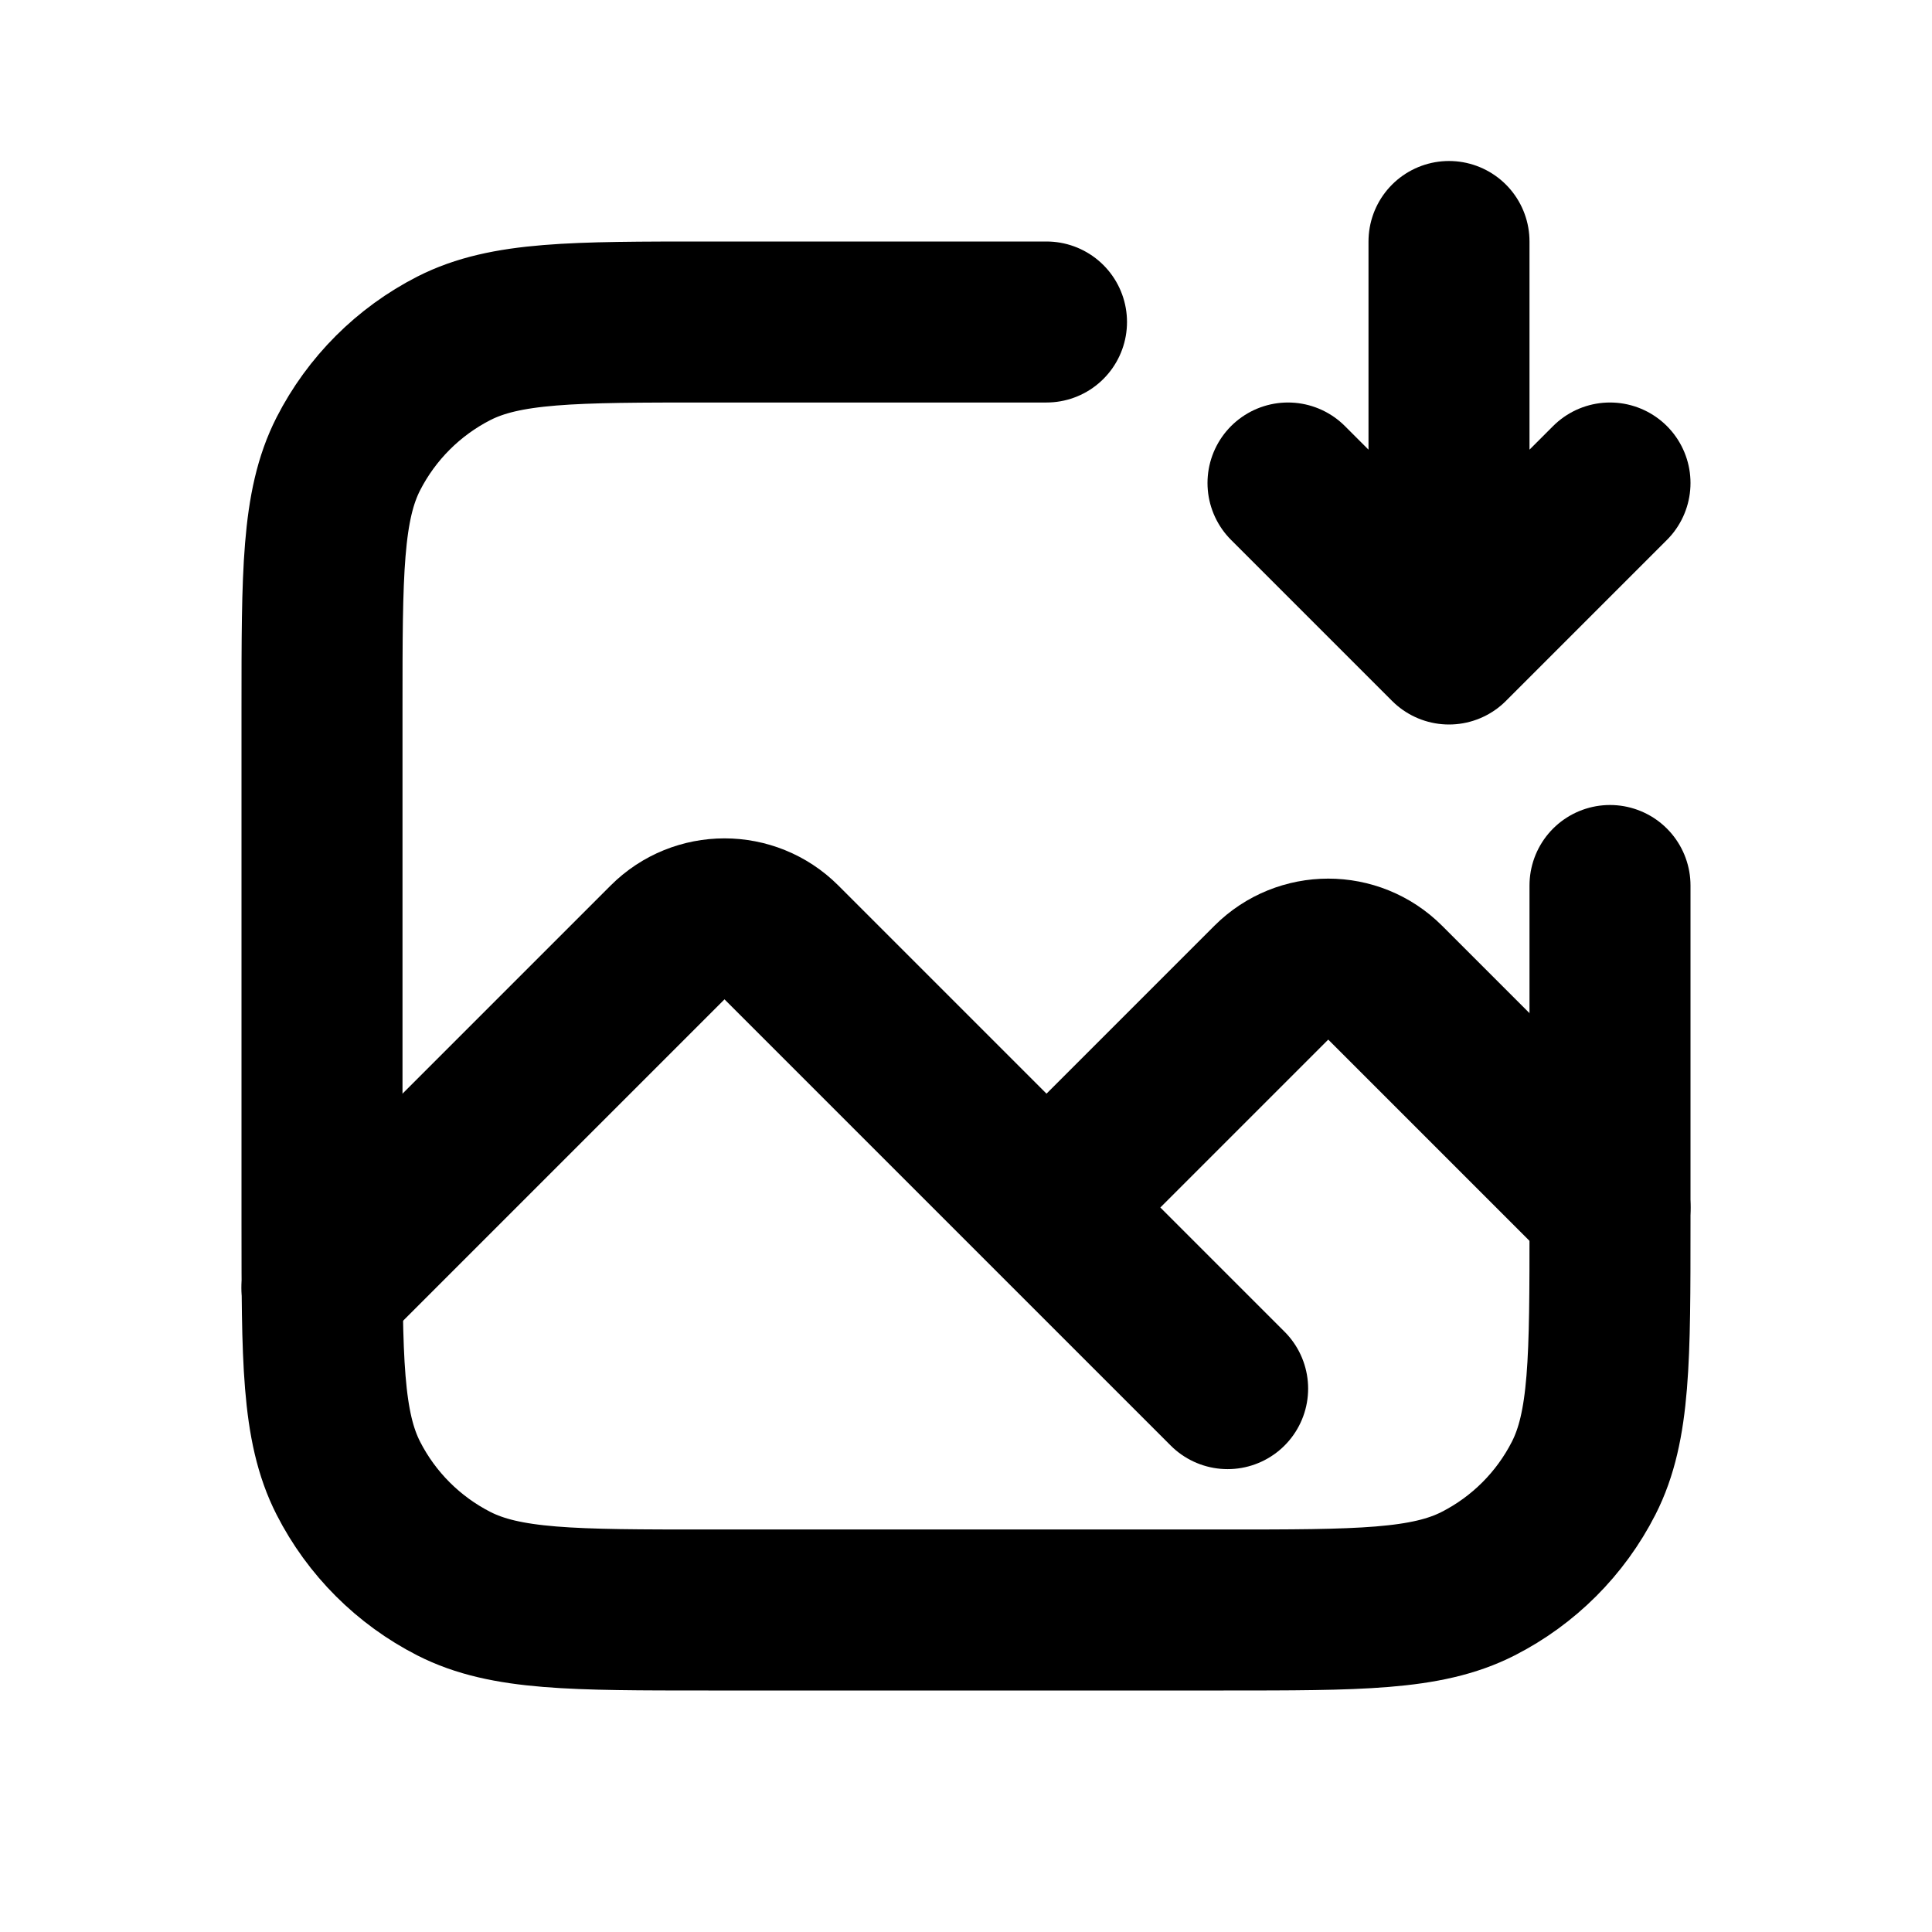
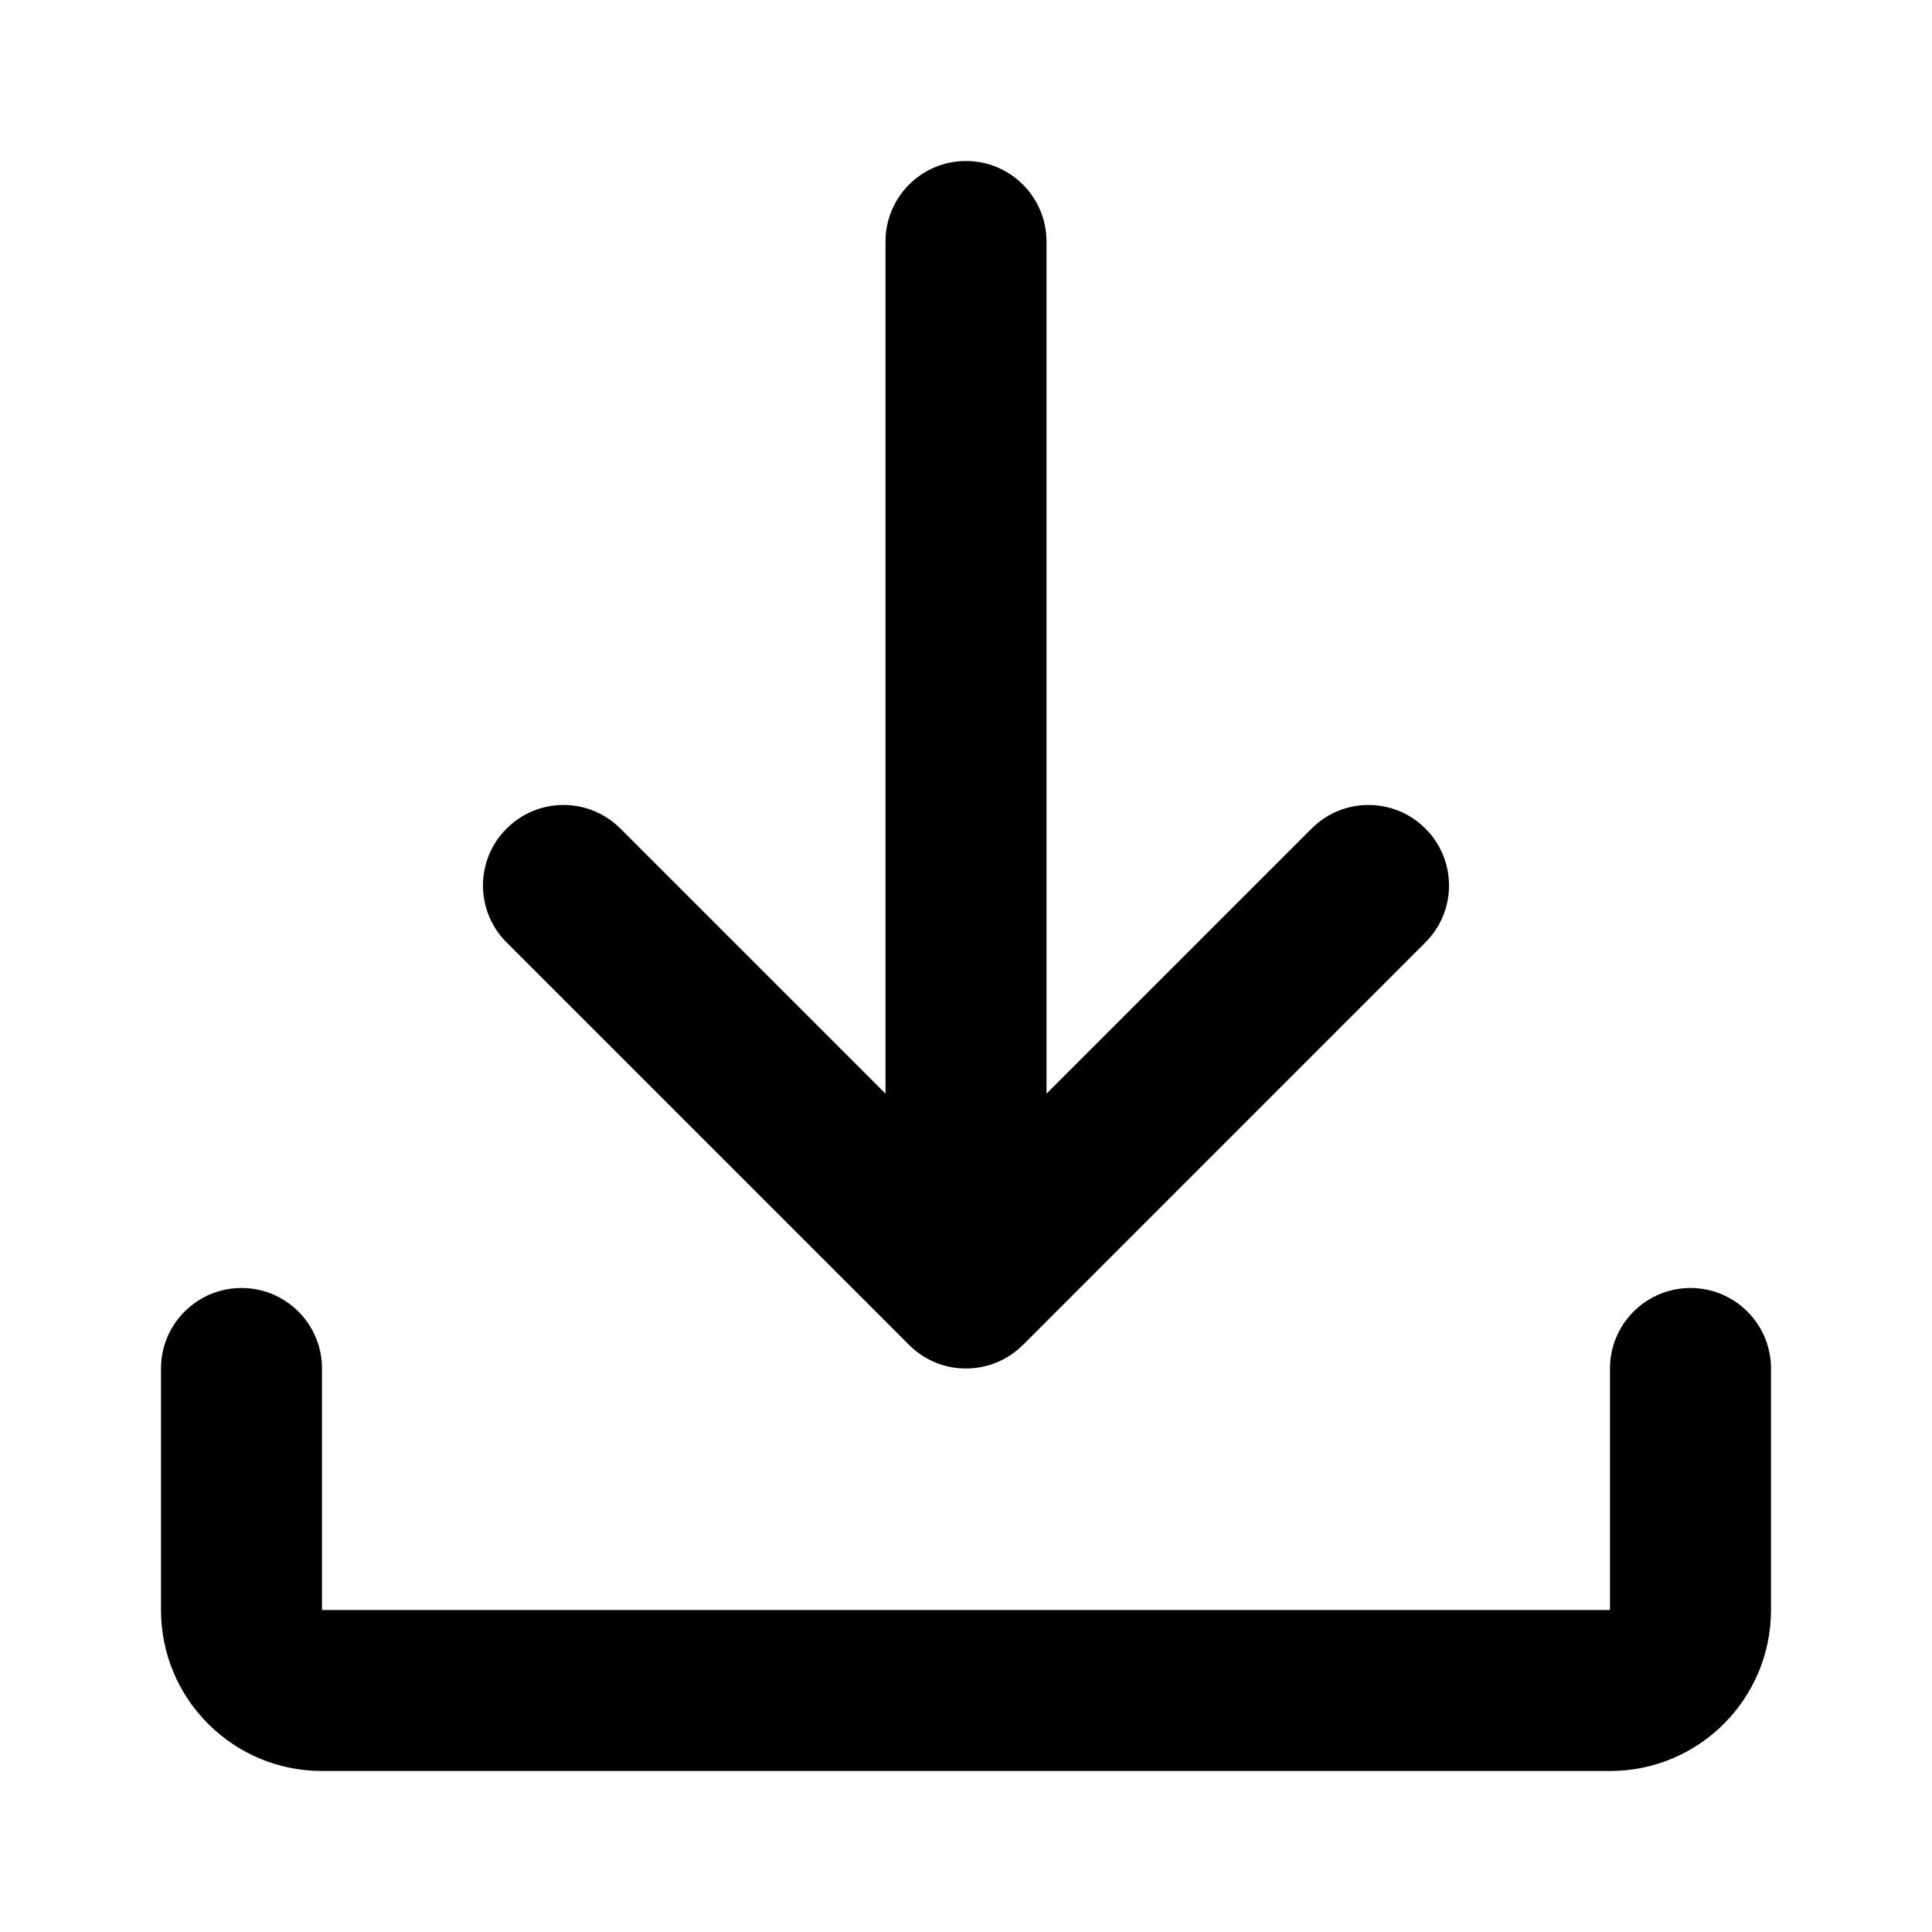
<svg xmlns="http://www.w3.org/2000/svg" width="800px" height="800px" viewBox="0 0 24 24" fill="none">
-   <path d="M13 4H8.8C7.12 4 6.28 4 5.638 4.327C5.074 4.615 4.615 5.074 4.327 5.638C4 6.28 4 7.12 4 8.8V15.2C4 16.88 4 17.72 4.327 18.362C4.615 18.927 5.074 19.385 5.638 19.673C6.28 20 7.12 20 8.8 20H15.2C16.88 20 17.72 20 18.362 19.673C18.927 19.385 19.385 18.927 19.673 18.362C20 17.72 20 16.88 20 15.2V11" stroke-width="2" stroke-linecap="round" stroke-linejoin="round" stroke="currentColor" />
-   <path d="M4 16L8.293 11.707C8.683 11.317 9.317 11.317 9.707 11.707L13 15M13 15L15.793 12.207C16.183 11.817 16.817 11.817 17.207 12.207L20 15M13 15L15.25 17.25" stroke-width="2" stroke-linecap="round" stroke-linejoin="round" stroke="currentColor" />
-   <path d="M18 3V8M18 8L16 6M18 8L20 6" stroke-width="2" stroke-linecap="round" stroke-linejoin="round" stroke="currentColor" />
+   <path d="M12 2C12.552 2 13 2.448 13 3L13 13.586L16.293 10.293C16.683 9.902 17.317 9.902 17.707 10.293C18.098 10.683 18.098 11.317 17.707 11.707L12.709 16.706L12.694 16.72C12.514 16.893 12.271 16.999 12.003 17L12 17L11.997 17C11.863 17 11.735 16.973 11.619 16.925C11.5 16.876 11.389 16.803 11.293 16.707L6.293 11.707C5.902 11.317 5.902 10.683 6.293 10.293C6.683 9.902 7.317 9.902 7.707 10.293L11 13.586L11 3C11 2.448 11.448 2 12 2Z" fill="#000000" />
+   <path d="M4 17C4 16.448 3.552 16 3 16C2.448 16 2 16.448 2 17V20C2 21.105 2.895 22 4 22H20C21.105 22 22 21.105 22 20V17C22 16.448 21.552 16 21 16C20.448 16 20 16.448 20 17V20H4V17Z" fill="#000000" />
</svg>
